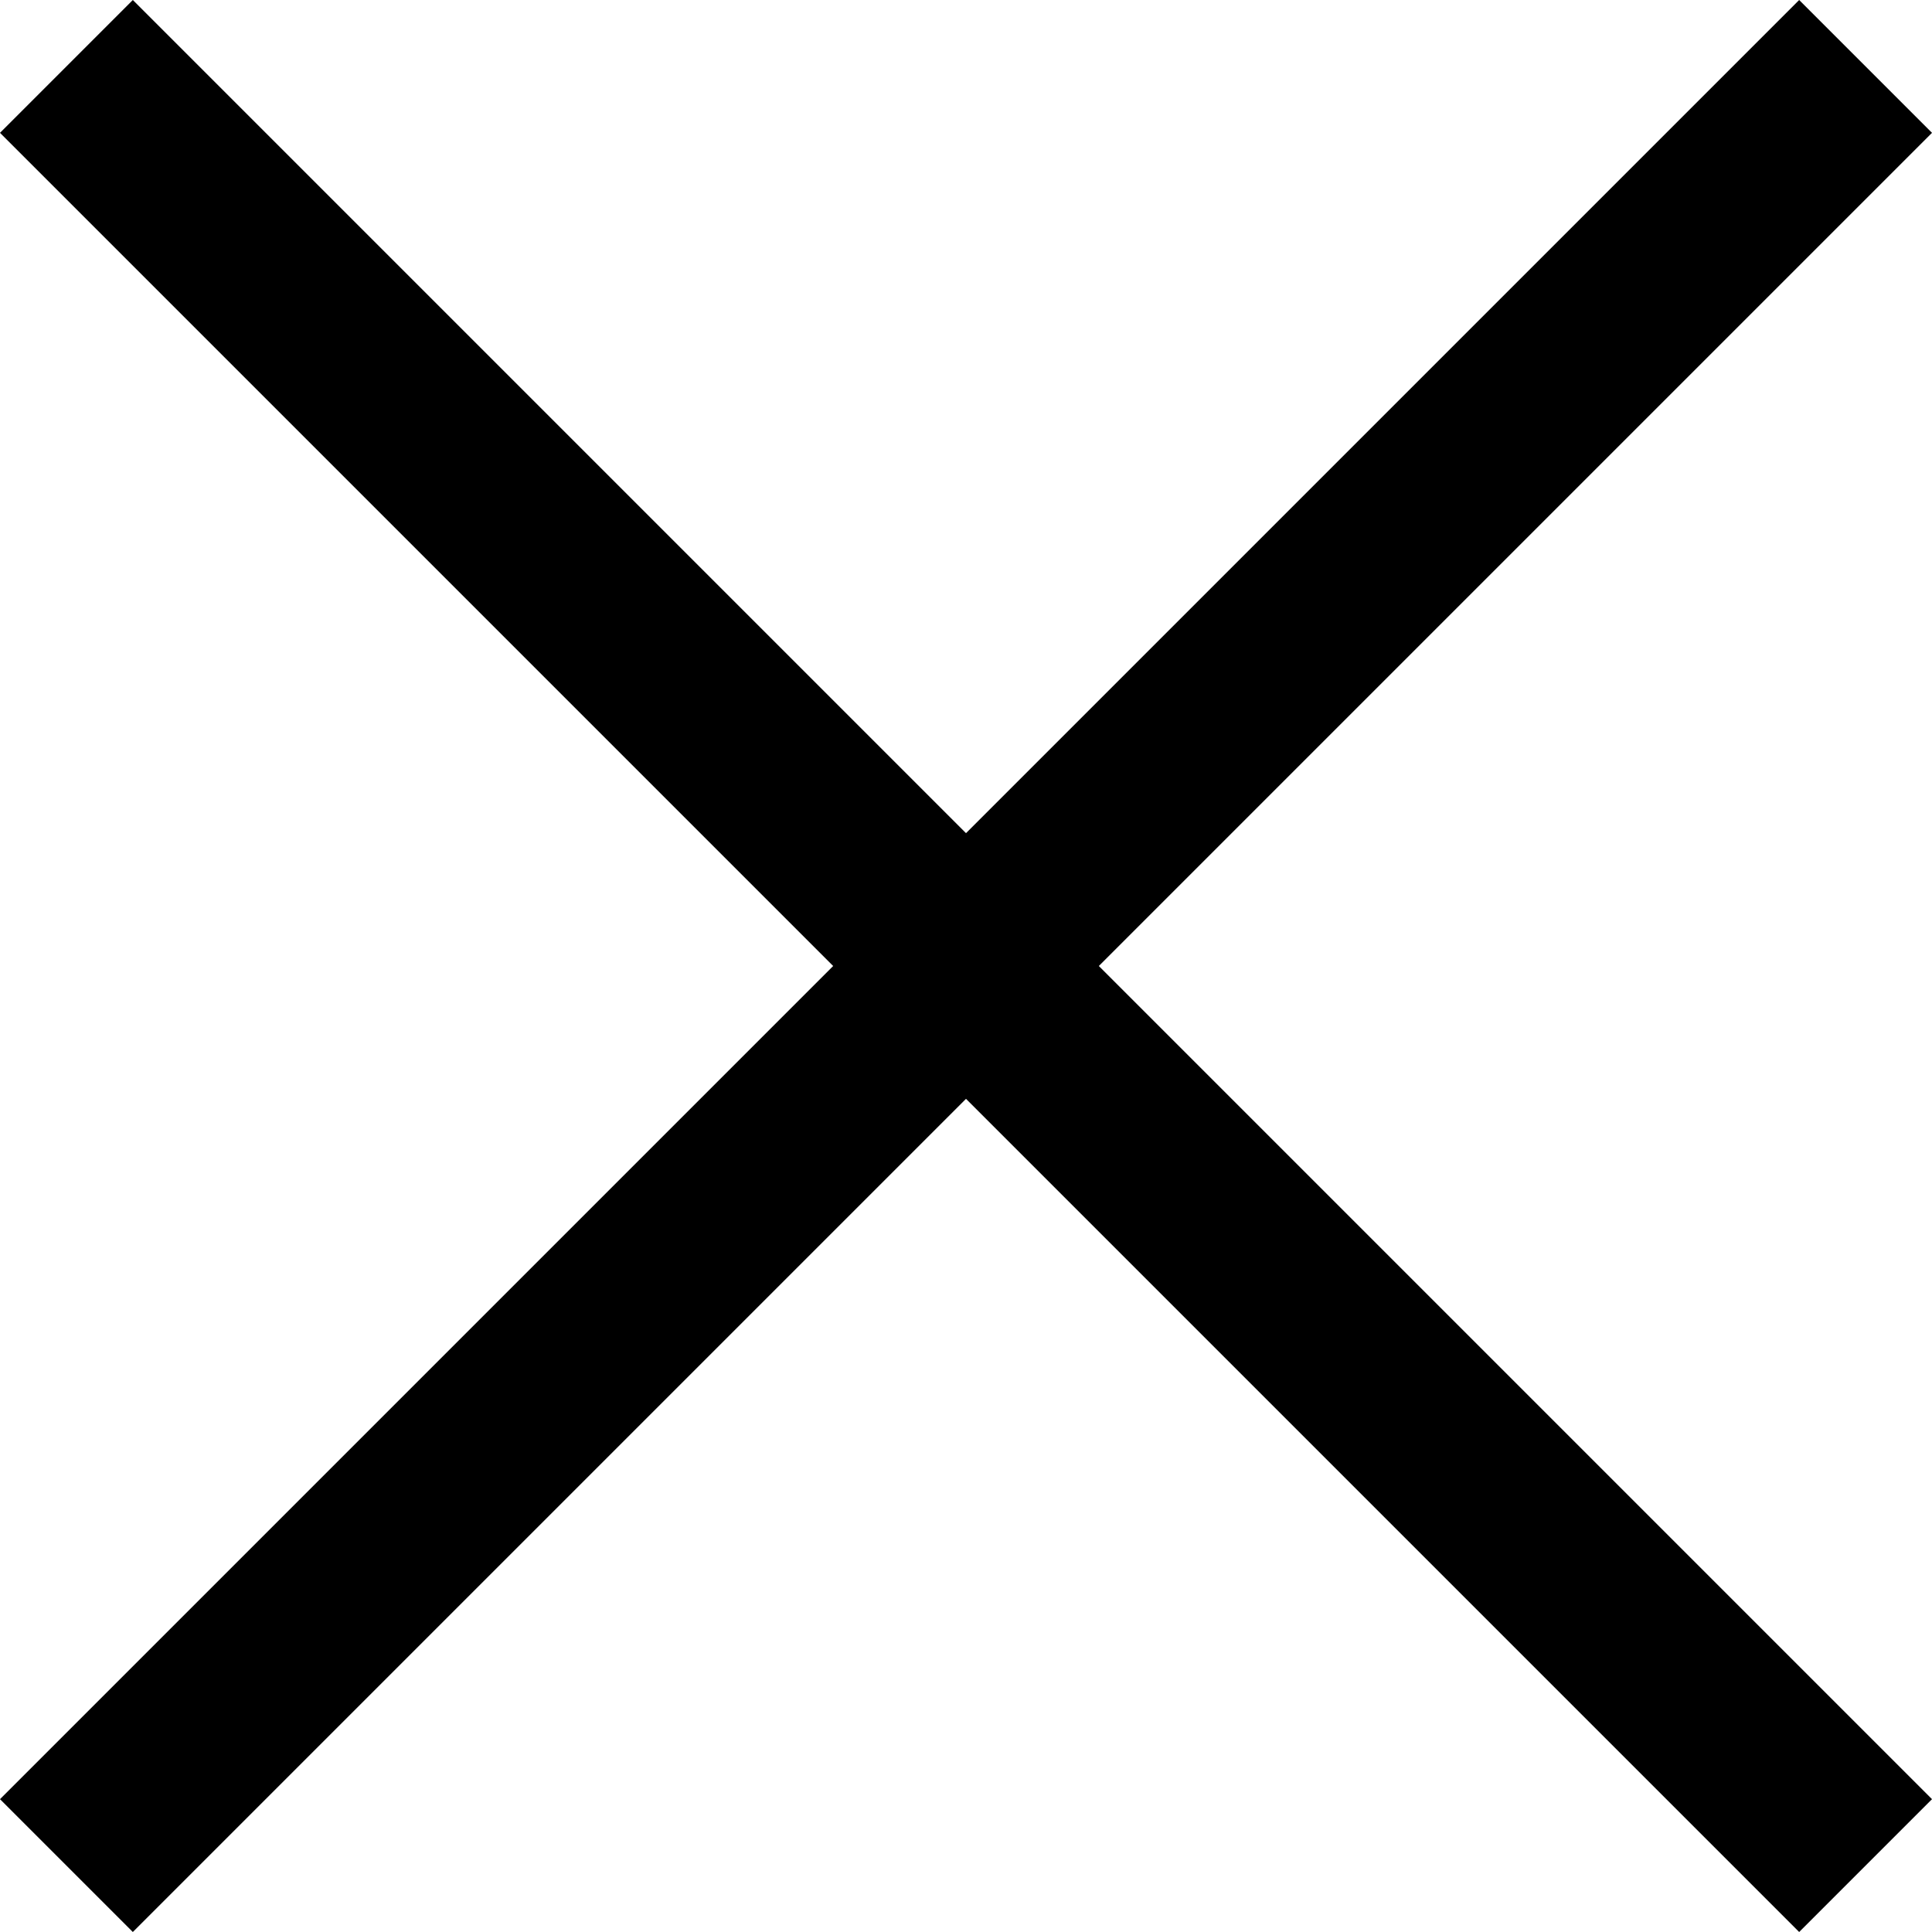
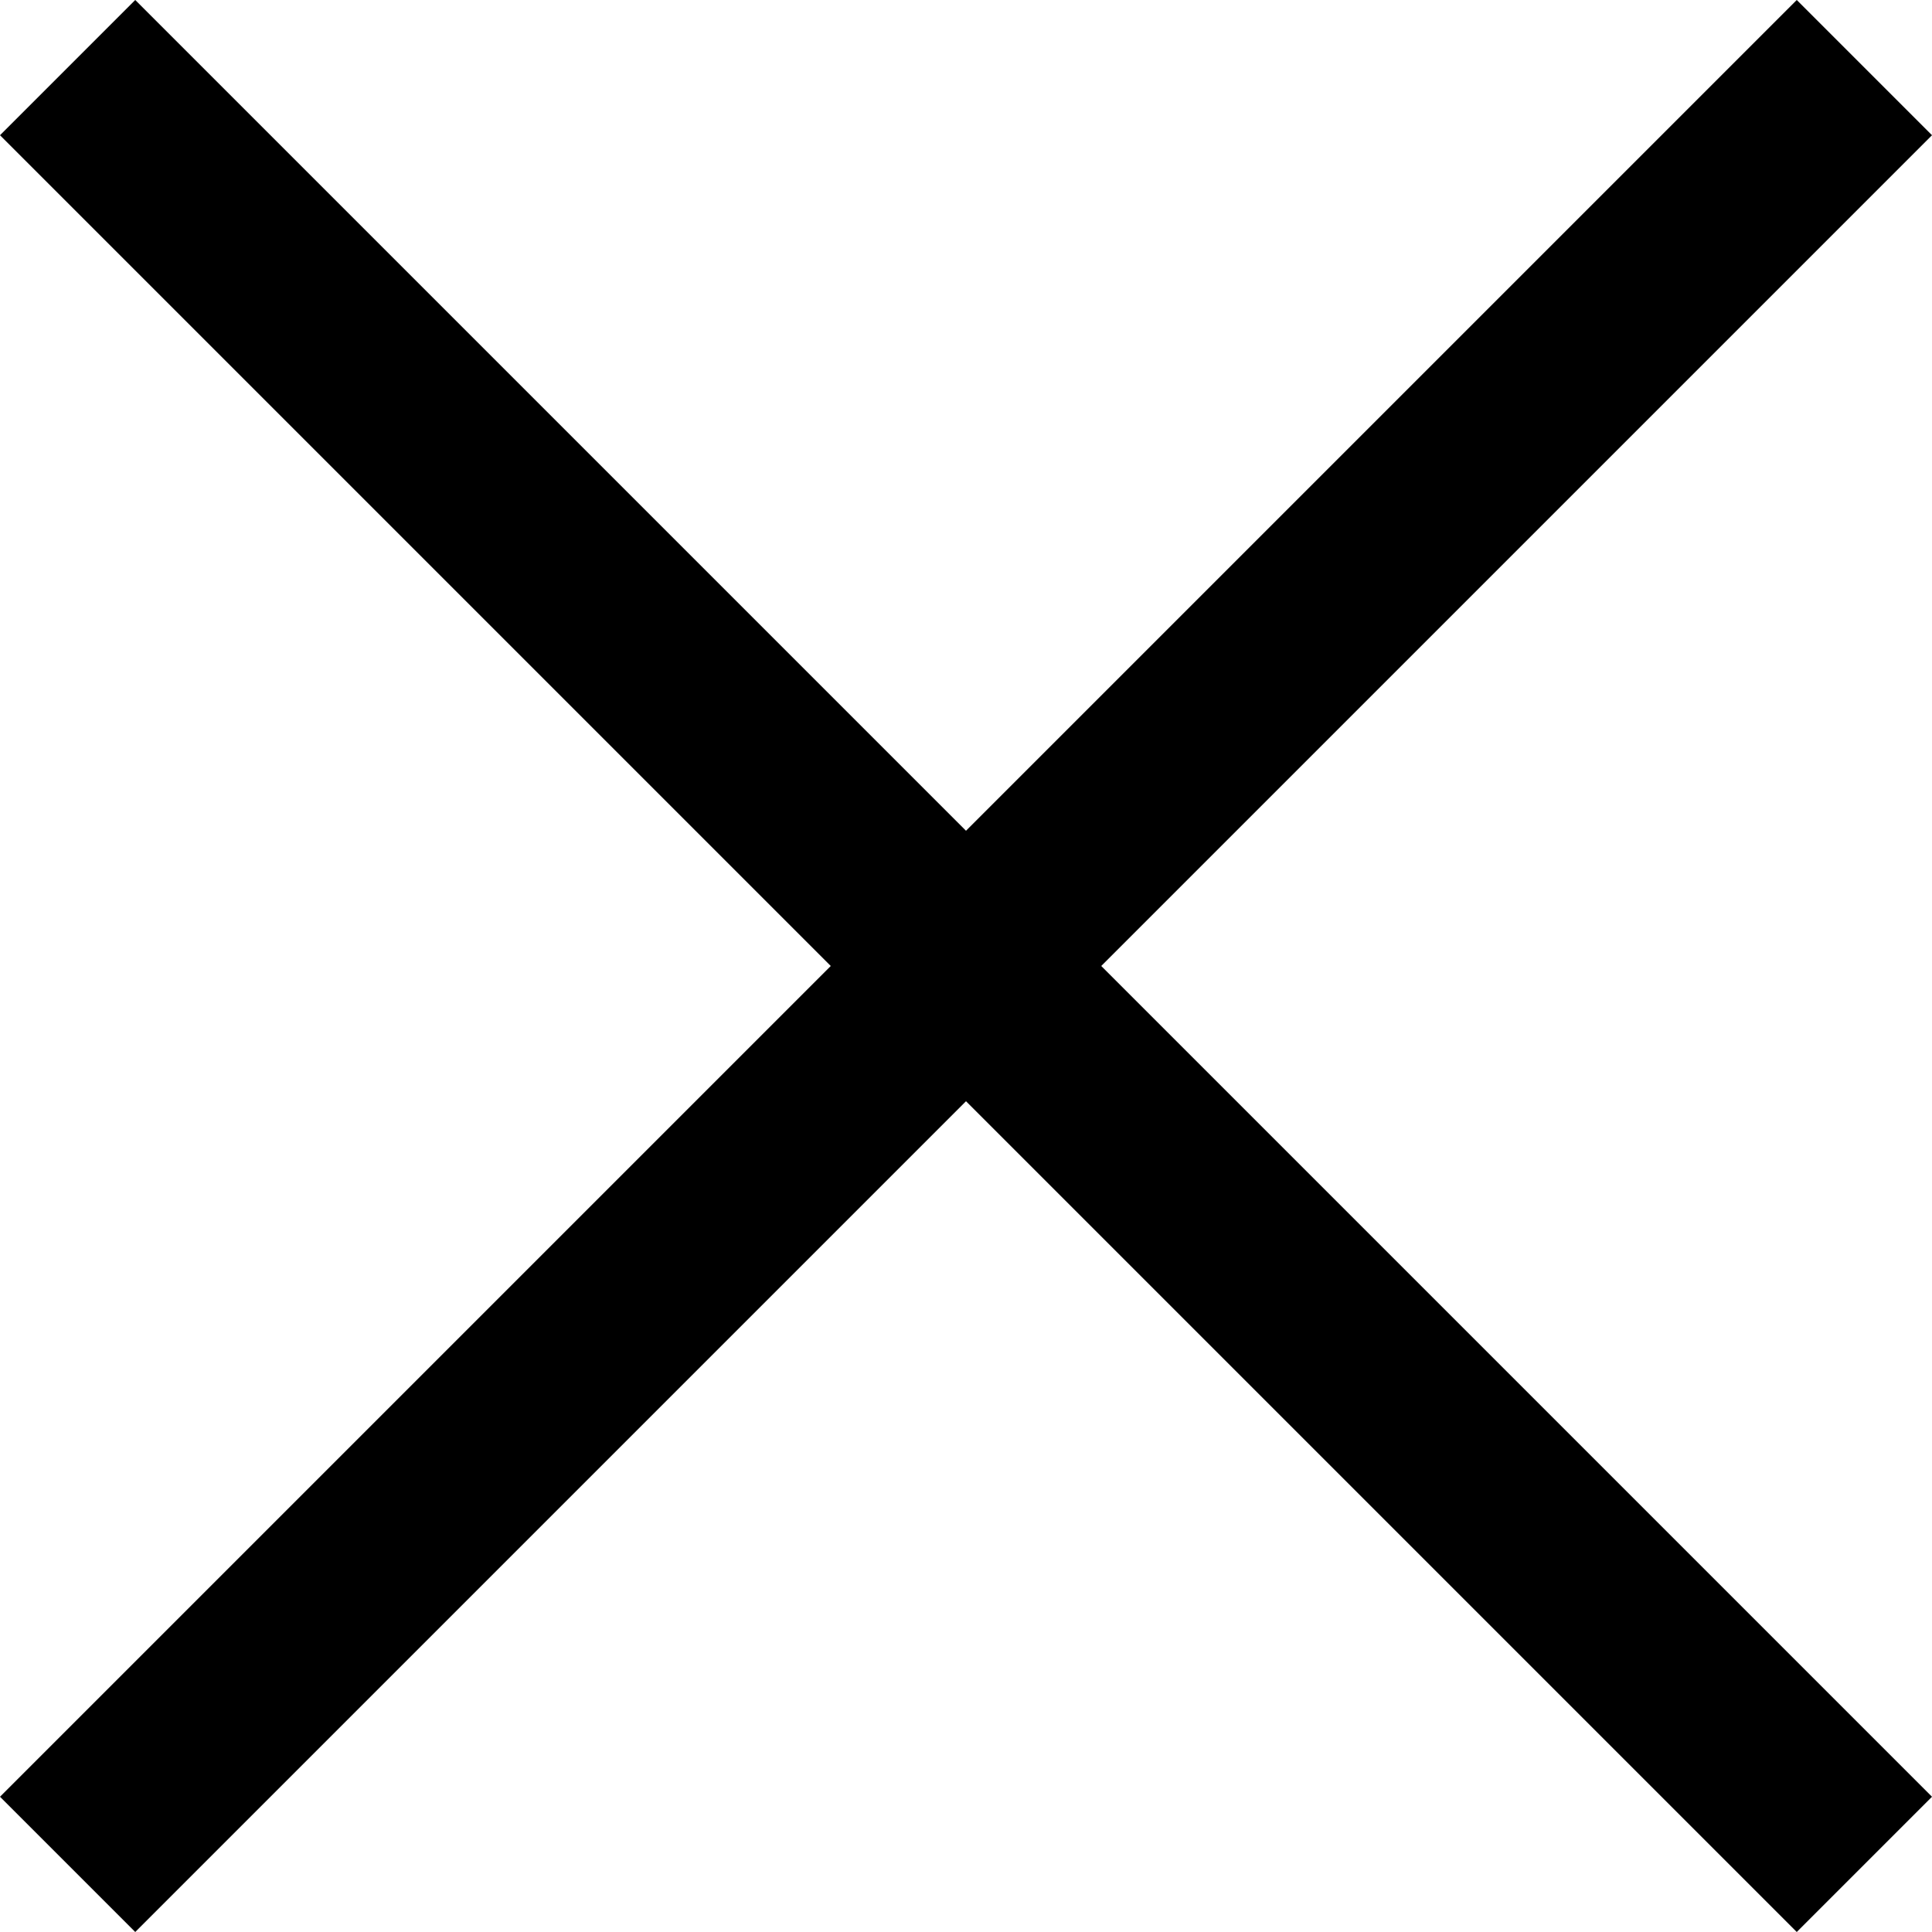
- <svg xmlns="http://www.w3.org/2000/svg" version="1.1" id="Layer_1" x="0px" y="0px" viewBox="0 0 16 16" style="enable-background:new 0 0 16 16;" xml:space="preserve">
-   <g id="surface1">
-     <path d="M1.1,0L0,1.1L6.9,8L0,14.9L1.1,16L8,9.1l6.9,6.9l1.1-1.1L9.1,8L16,1.1L14.9,0L8,6.9L1.1,0z" />
+ <svg xmlns="http://www.w3.org/2000/svg" version="1.1" id="Layer_1" x="0px" y="0px" viewBox="0 0 10 10" style="enable-background:new 0 0 10 10;" xml:space="preserve">
+   <style type="text/css">
+ 	.st0{enable-background:new    ;}
+ </style>
+   <g class="st0">
+     <path d="M5.7,5L10,9.3L9.3,10L5,5.7L0.7,10L0,9.3L4.3,5L0,0.7L0.7,0L5,4.3L9.3,0L10,0.7L5.7,5z" />
  </g>
</svg>
